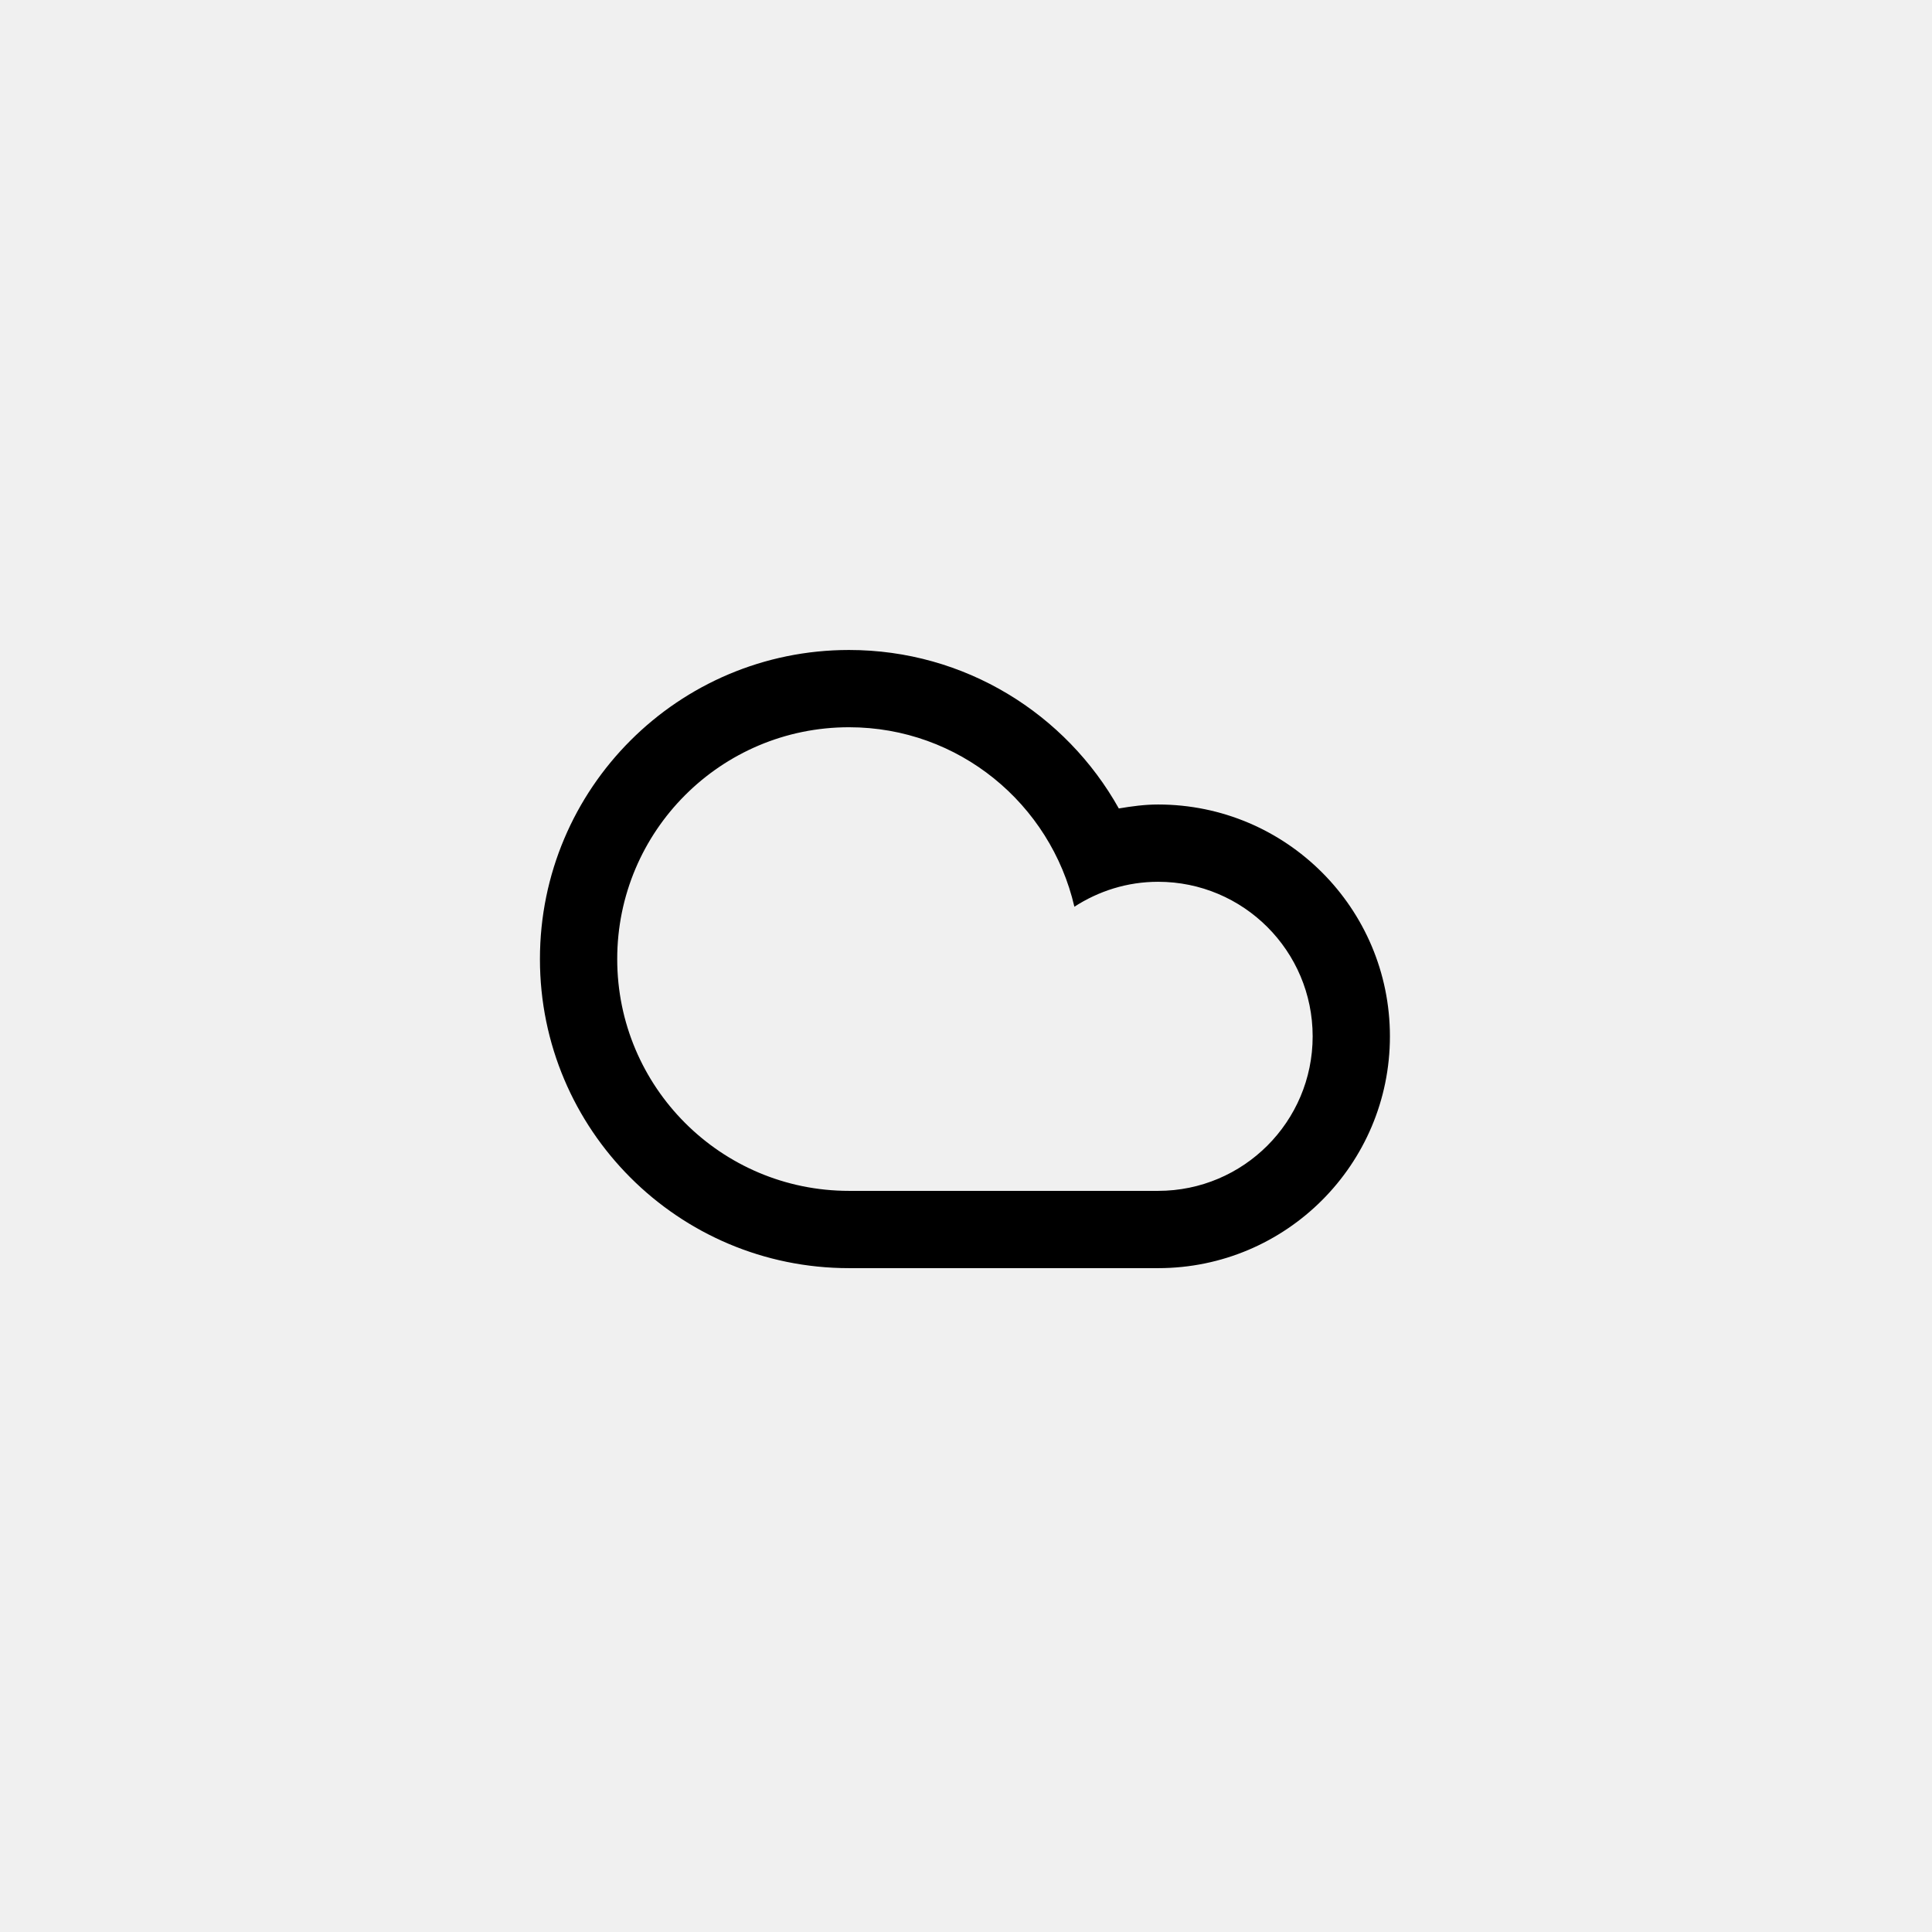
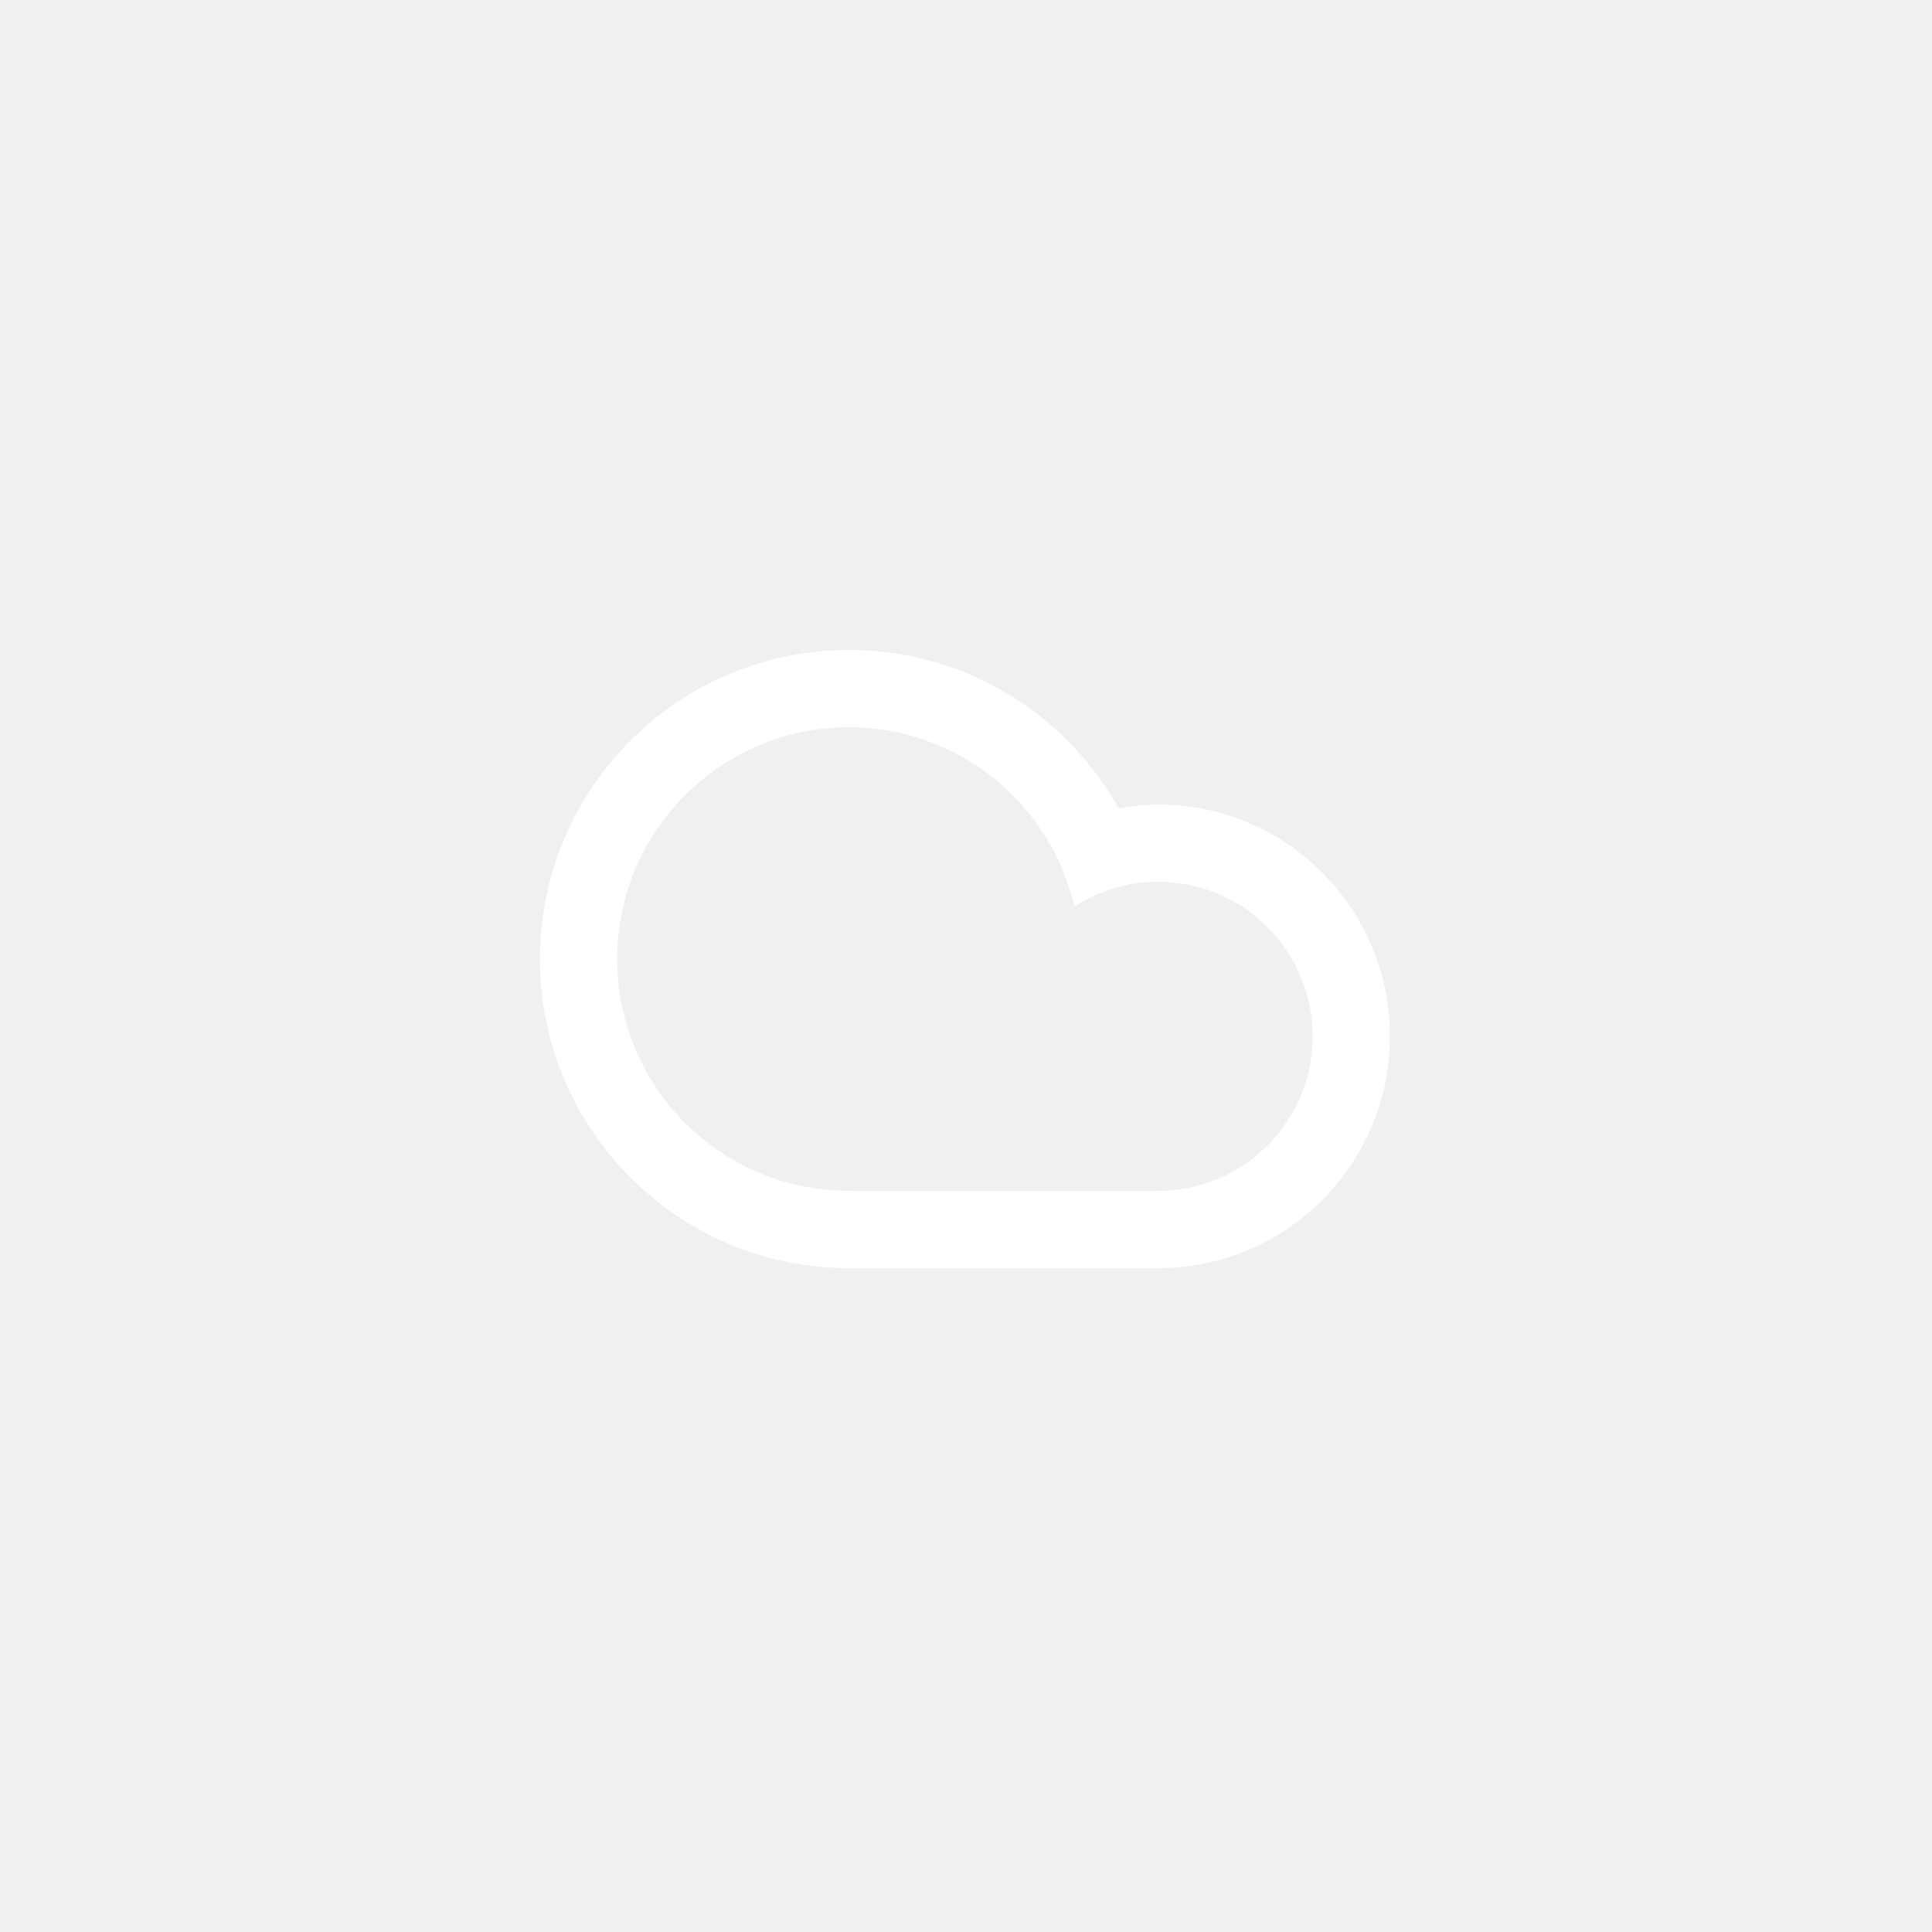
<svg xmlns="http://www.w3.org/2000/svg" version="1.1" id="Layer_1" x="0px" y="0px" width="100px" height="100px" viewBox="0 0 100 100" enable-background="new 0 0 100 100" xml:space="preserve">
-   <path fill-rule="evenodd" clip-rule="evenodd" d="M43.945,65.639c-8.835,0-15.998-7.162-15.998-15.998  c0-8.836,7.163-15.998,15.998-15.998c6.004,0,11.229,3.312,13.965,8.203c0.664-0.113,1.338-0.205,2.033-0.205  c6.627,0,11.999,5.373,11.999,12c0,6.625-5.372,11.998-11.999,11.998C57.168,65.639,47.143,65.639,43.945,65.639z M59.943,61.639  c4.418,0,8-3.582,8-7.998c0-4.418-3.582-8-8-8c-1.6,0-3.082,0.481-4.333,1.291c-1.231-5.316-5.974-9.29-11.665-9.29  c-6.626,0-11.998,5.372-11.998,11.999c0,6.626,5.372,11.998,11.998,11.998C47.562,61.639,56.924,61.639,59.943,61.639z" />
+   <path fill="#FFFFFF" d="M43.945,65.639c-8.835,0-15.998-7.162-15.998-15.998c0-8.836,7.163-15.998,15.998-15.998  c6.004,0,11.229,3.312,13.965,8.203c0.664-0.113,1.338-0.205,2.033-0.205c6.627,0,11.998,5.373,11.998,12  c0,6.625-5.371,11.998-11.998,11.998C57.168,65.639,47.143,65.639,43.945,65.639z M59.943,61.639c4.418,0,8-3.582,8-7.998  c0-4.417-3.582-8-8-8c-1.601,0-3.082,0.481-4.334,1.291c-1.23-5.316-5.973-9.29-11.665-9.29c-6.626,0-11.998,5.372-11.998,11.999  c0,6.626,5.372,11.998,11.998,11.998C47.562,61.639,56.924,61.639,59.943,61.639z" />
</svg>
